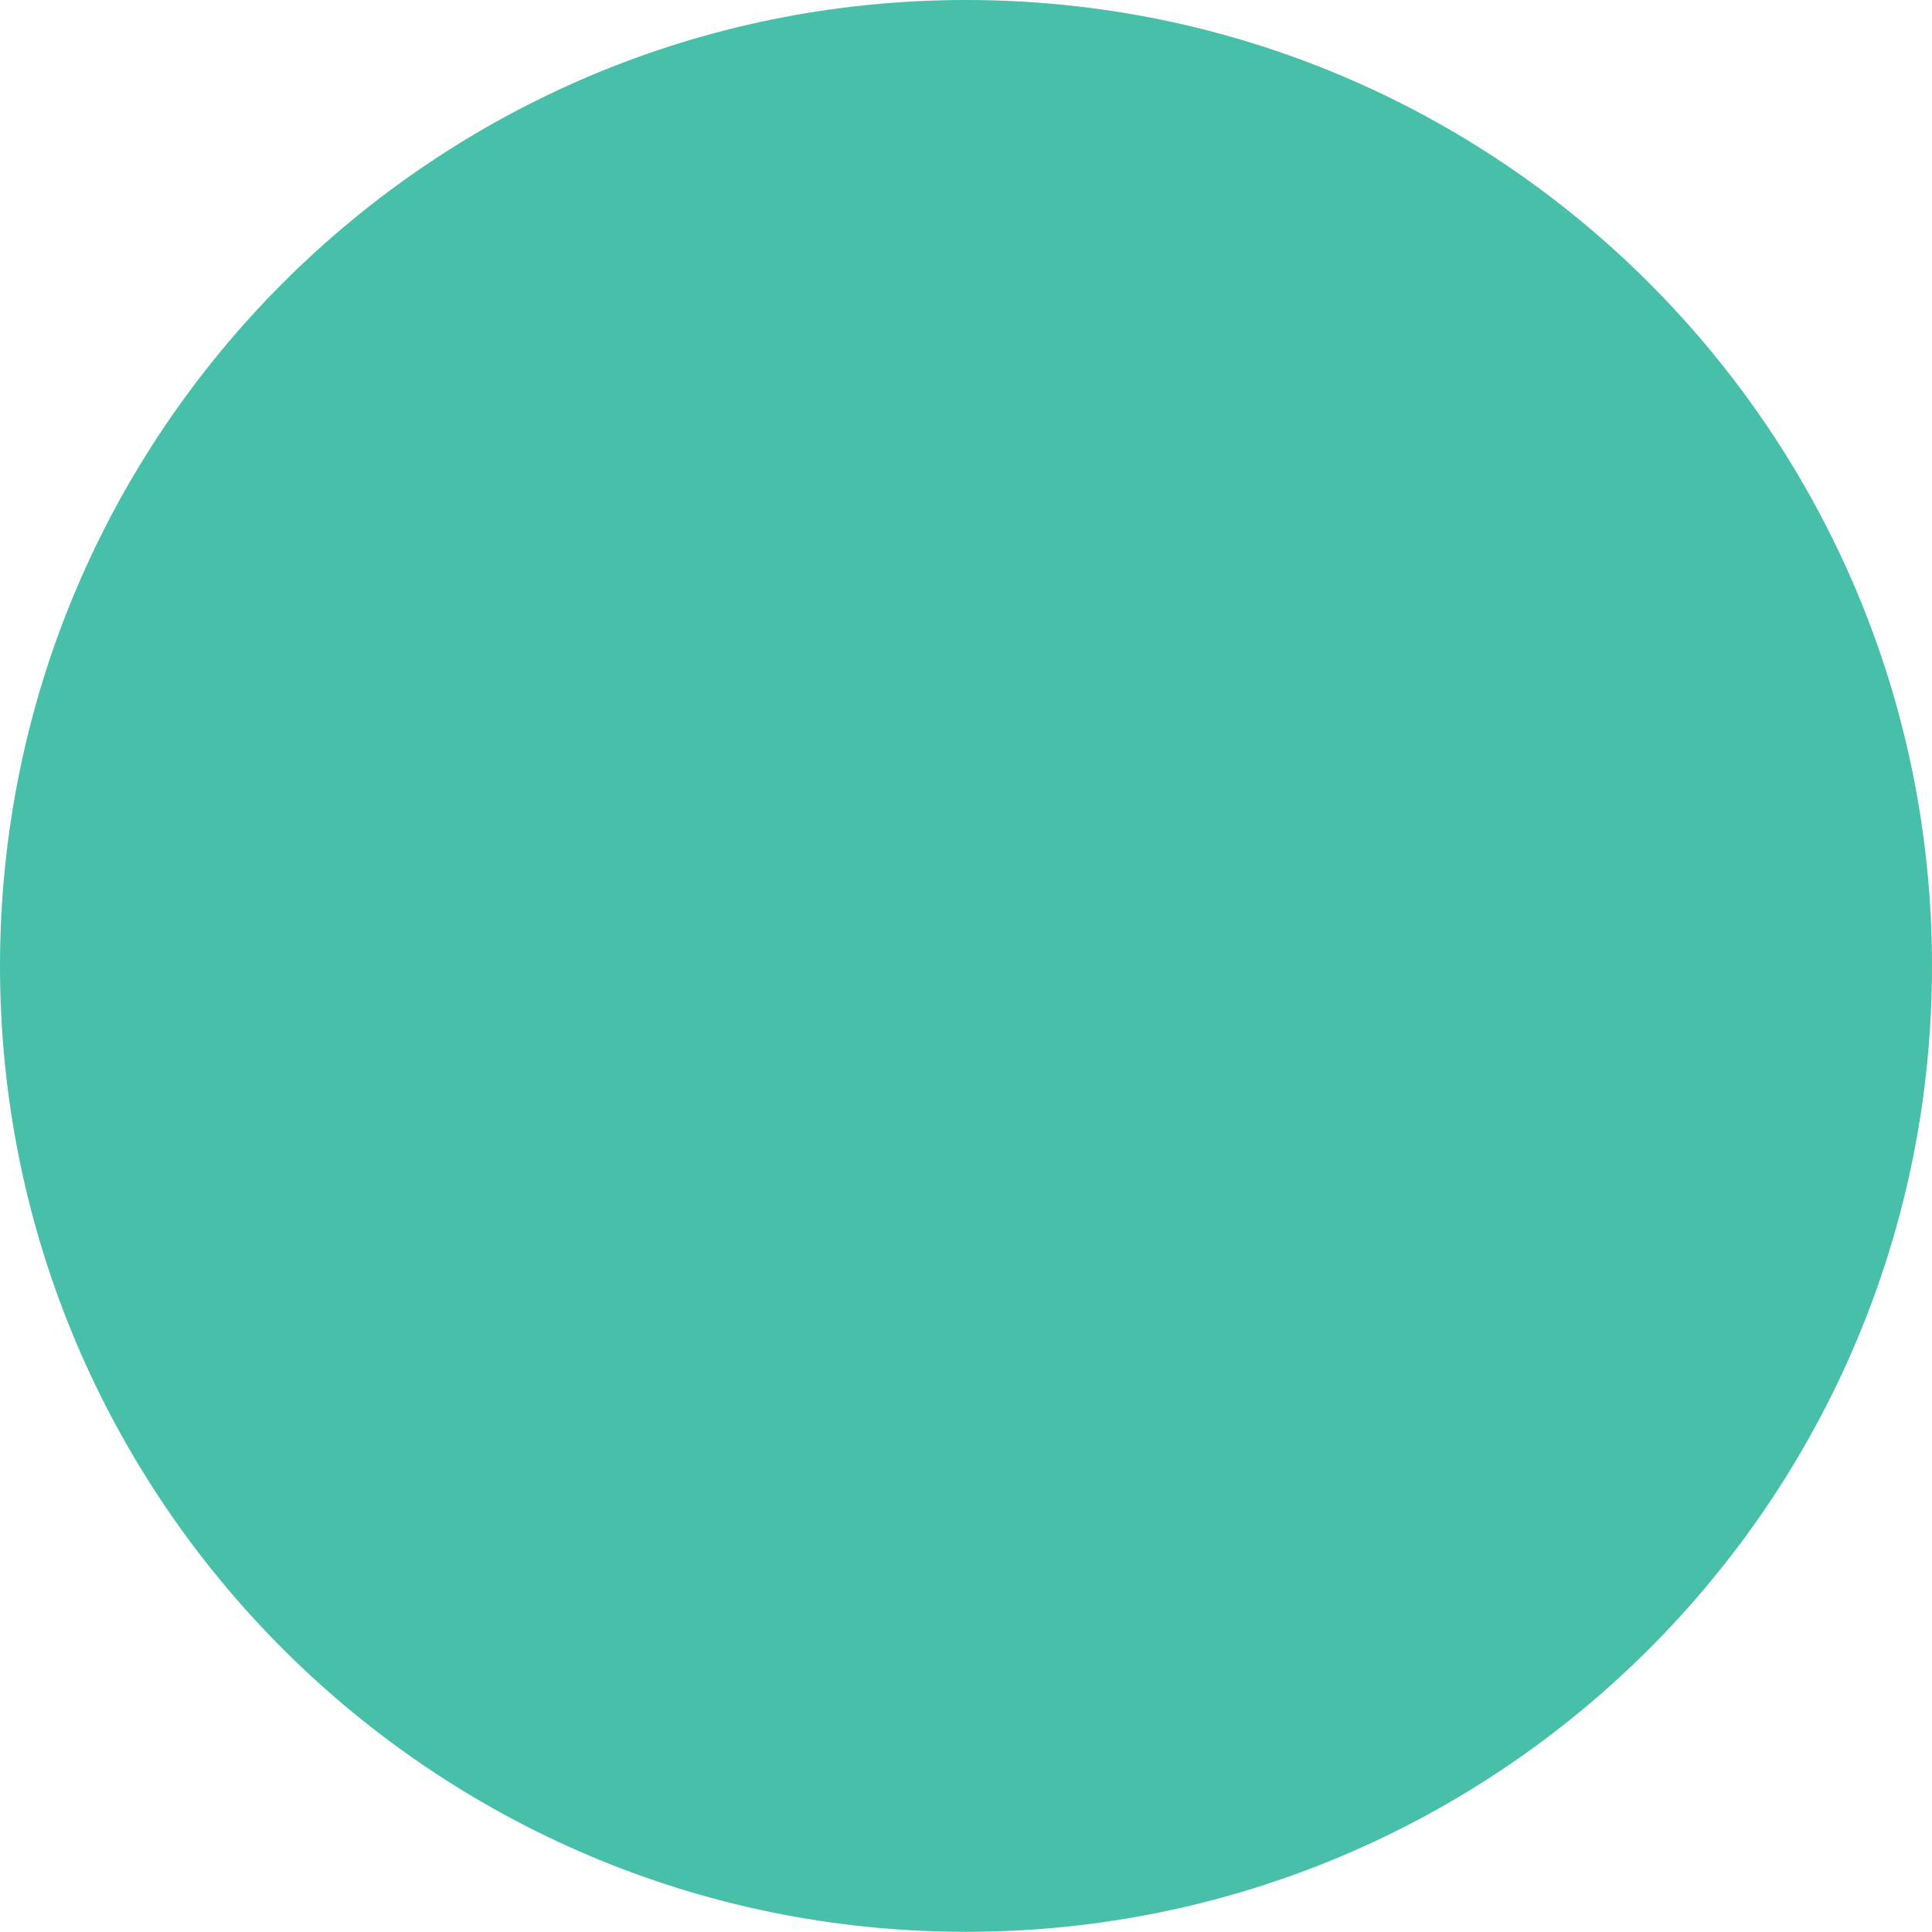
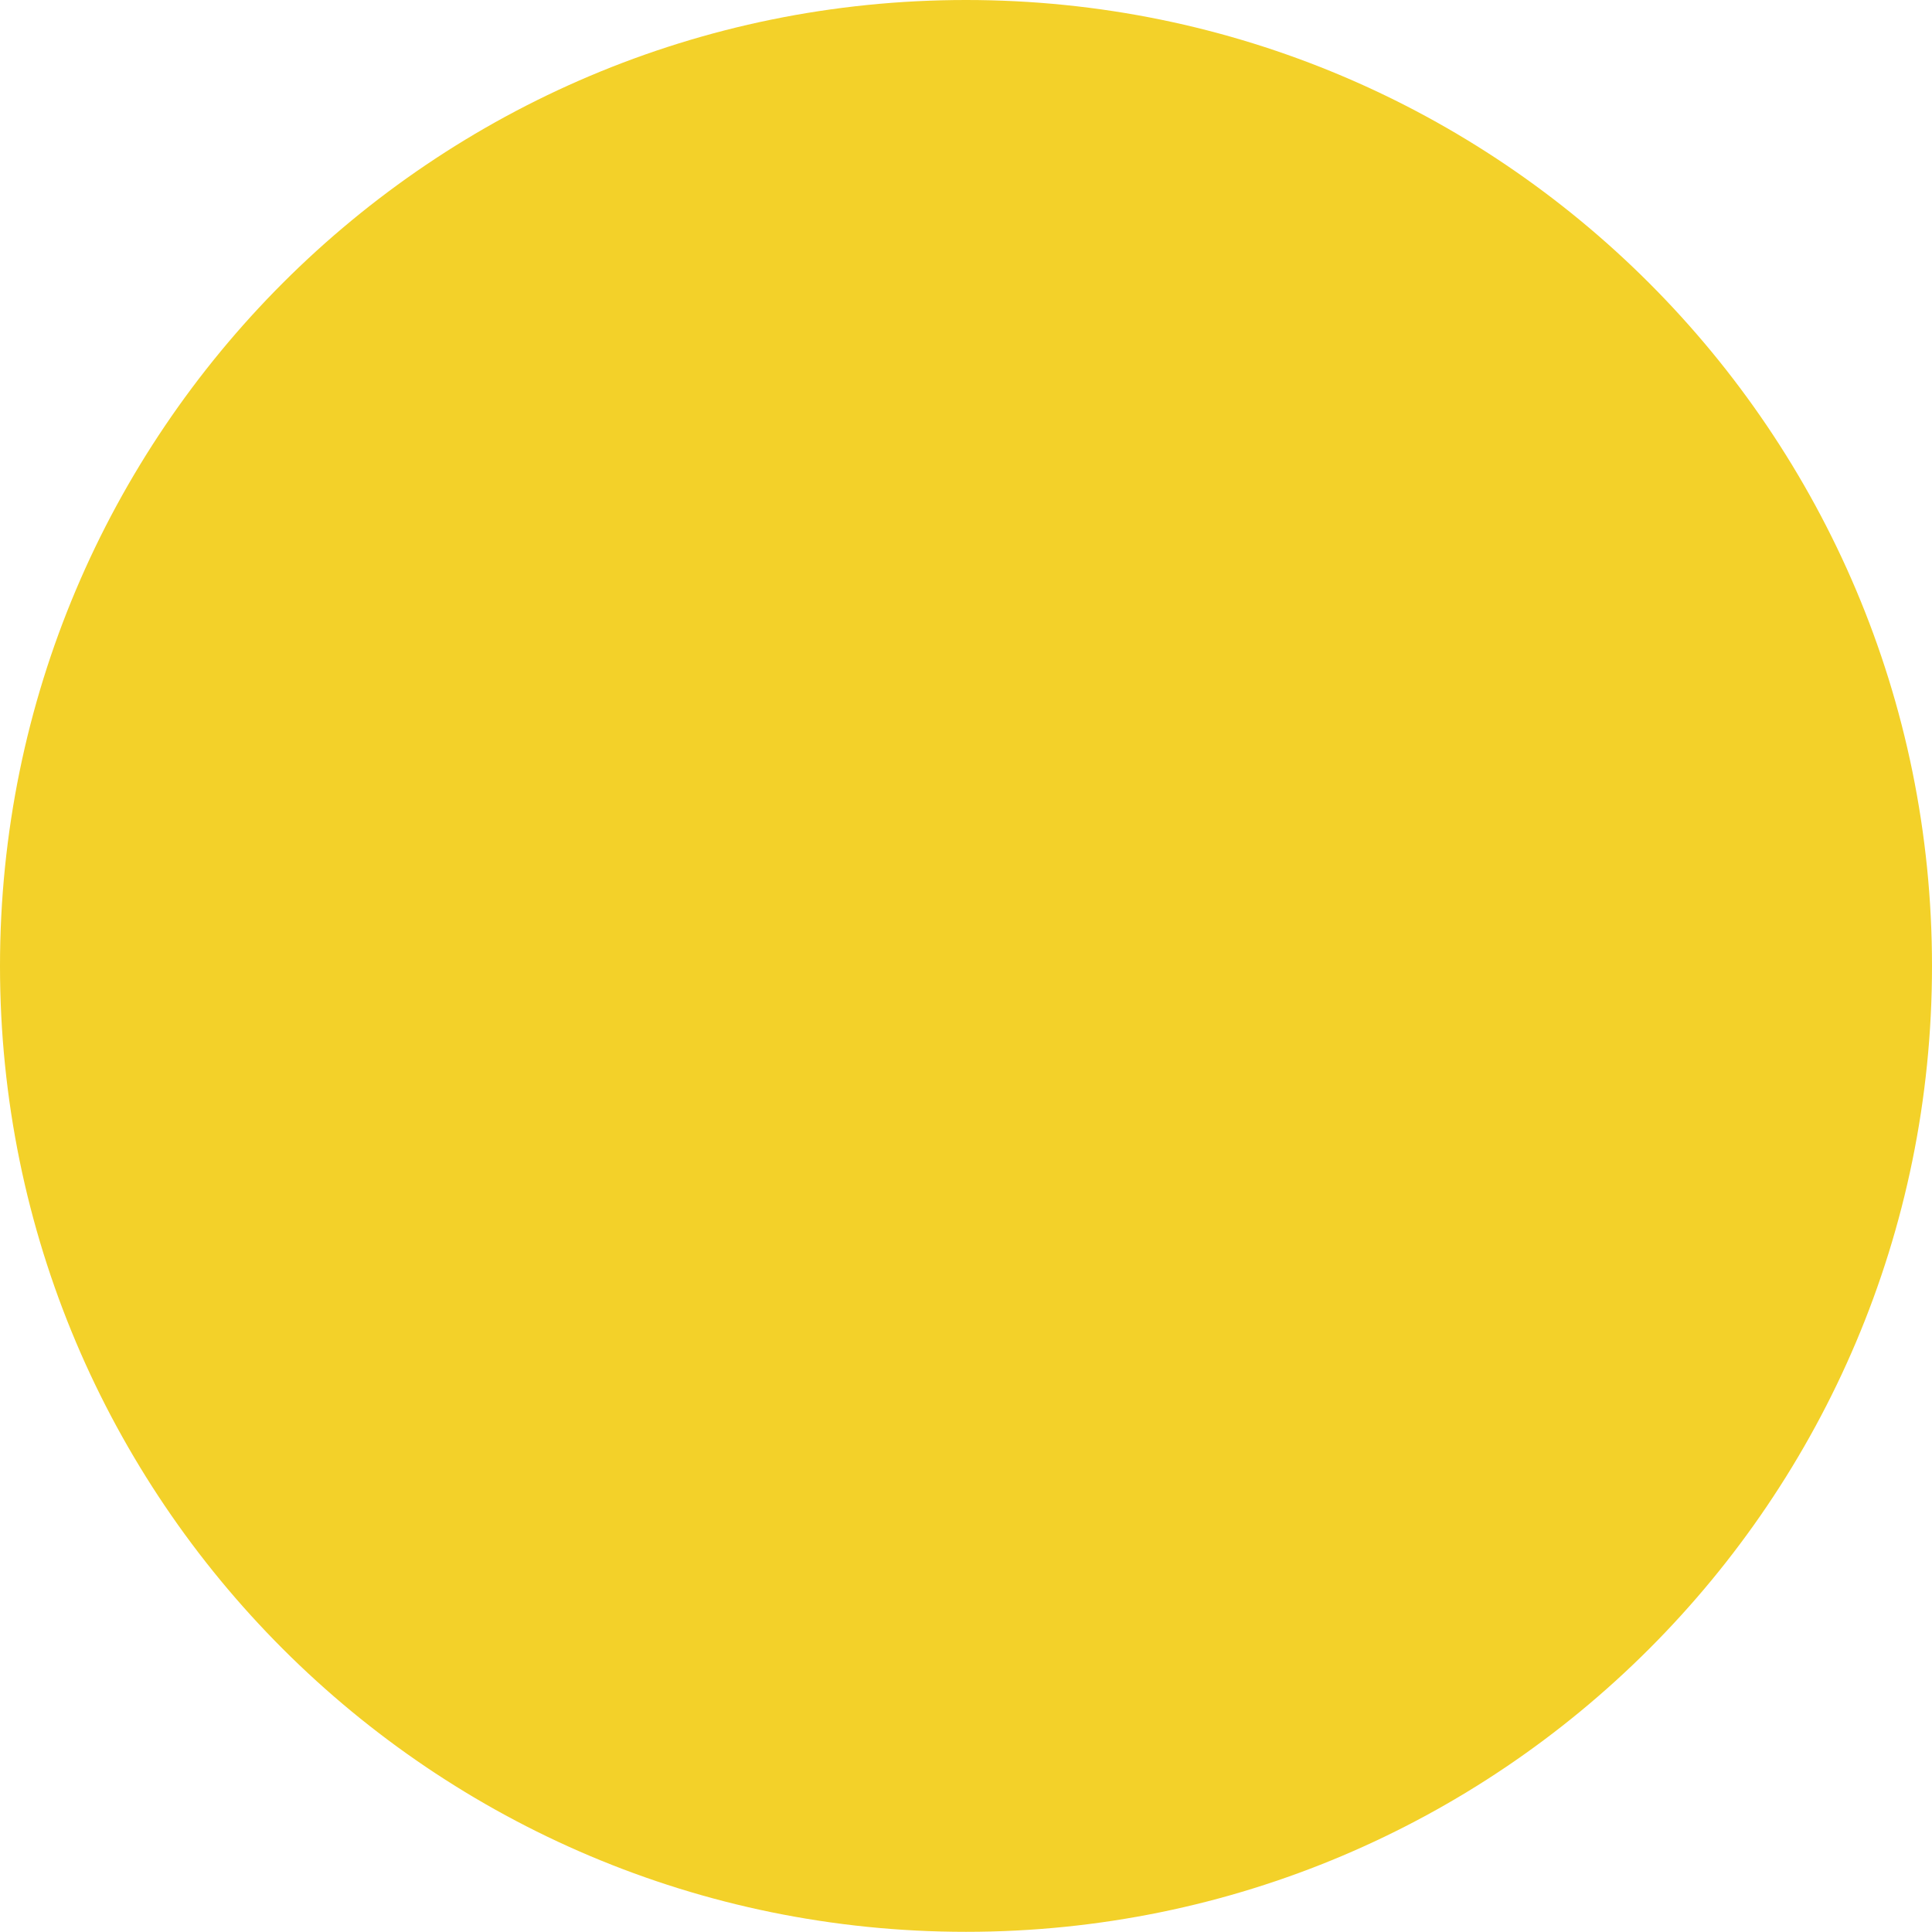
<svg xmlns="http://www.w3.org/2000/svg" width="11" height="11" viewBox="0 0 11 11" fill="none">
-   <path fill-rule="evenodd" clip-rule="evenodd" d="M5.5 0C8.537 0 11 2.462 11 5.5C11 8.538 8.537 10.999 5.5 10.999C2.462 10.999 0 8.538 0 5.5C0 2.462 2.462 0 5.5 0Z" fill="#47BFA9" />
+   <path fill-rule="evenodd" clip-rule="evenodd" d="M5.5 0C8.537 0 11 2.462 11 5.5C11 8.538 8.537 10.999 5.5 10.999C2.462 10.999 0 8.538 0 5.5C0 2.462 2.462 0 5.5 0Z" fill="#f3d129" />
</svg>
